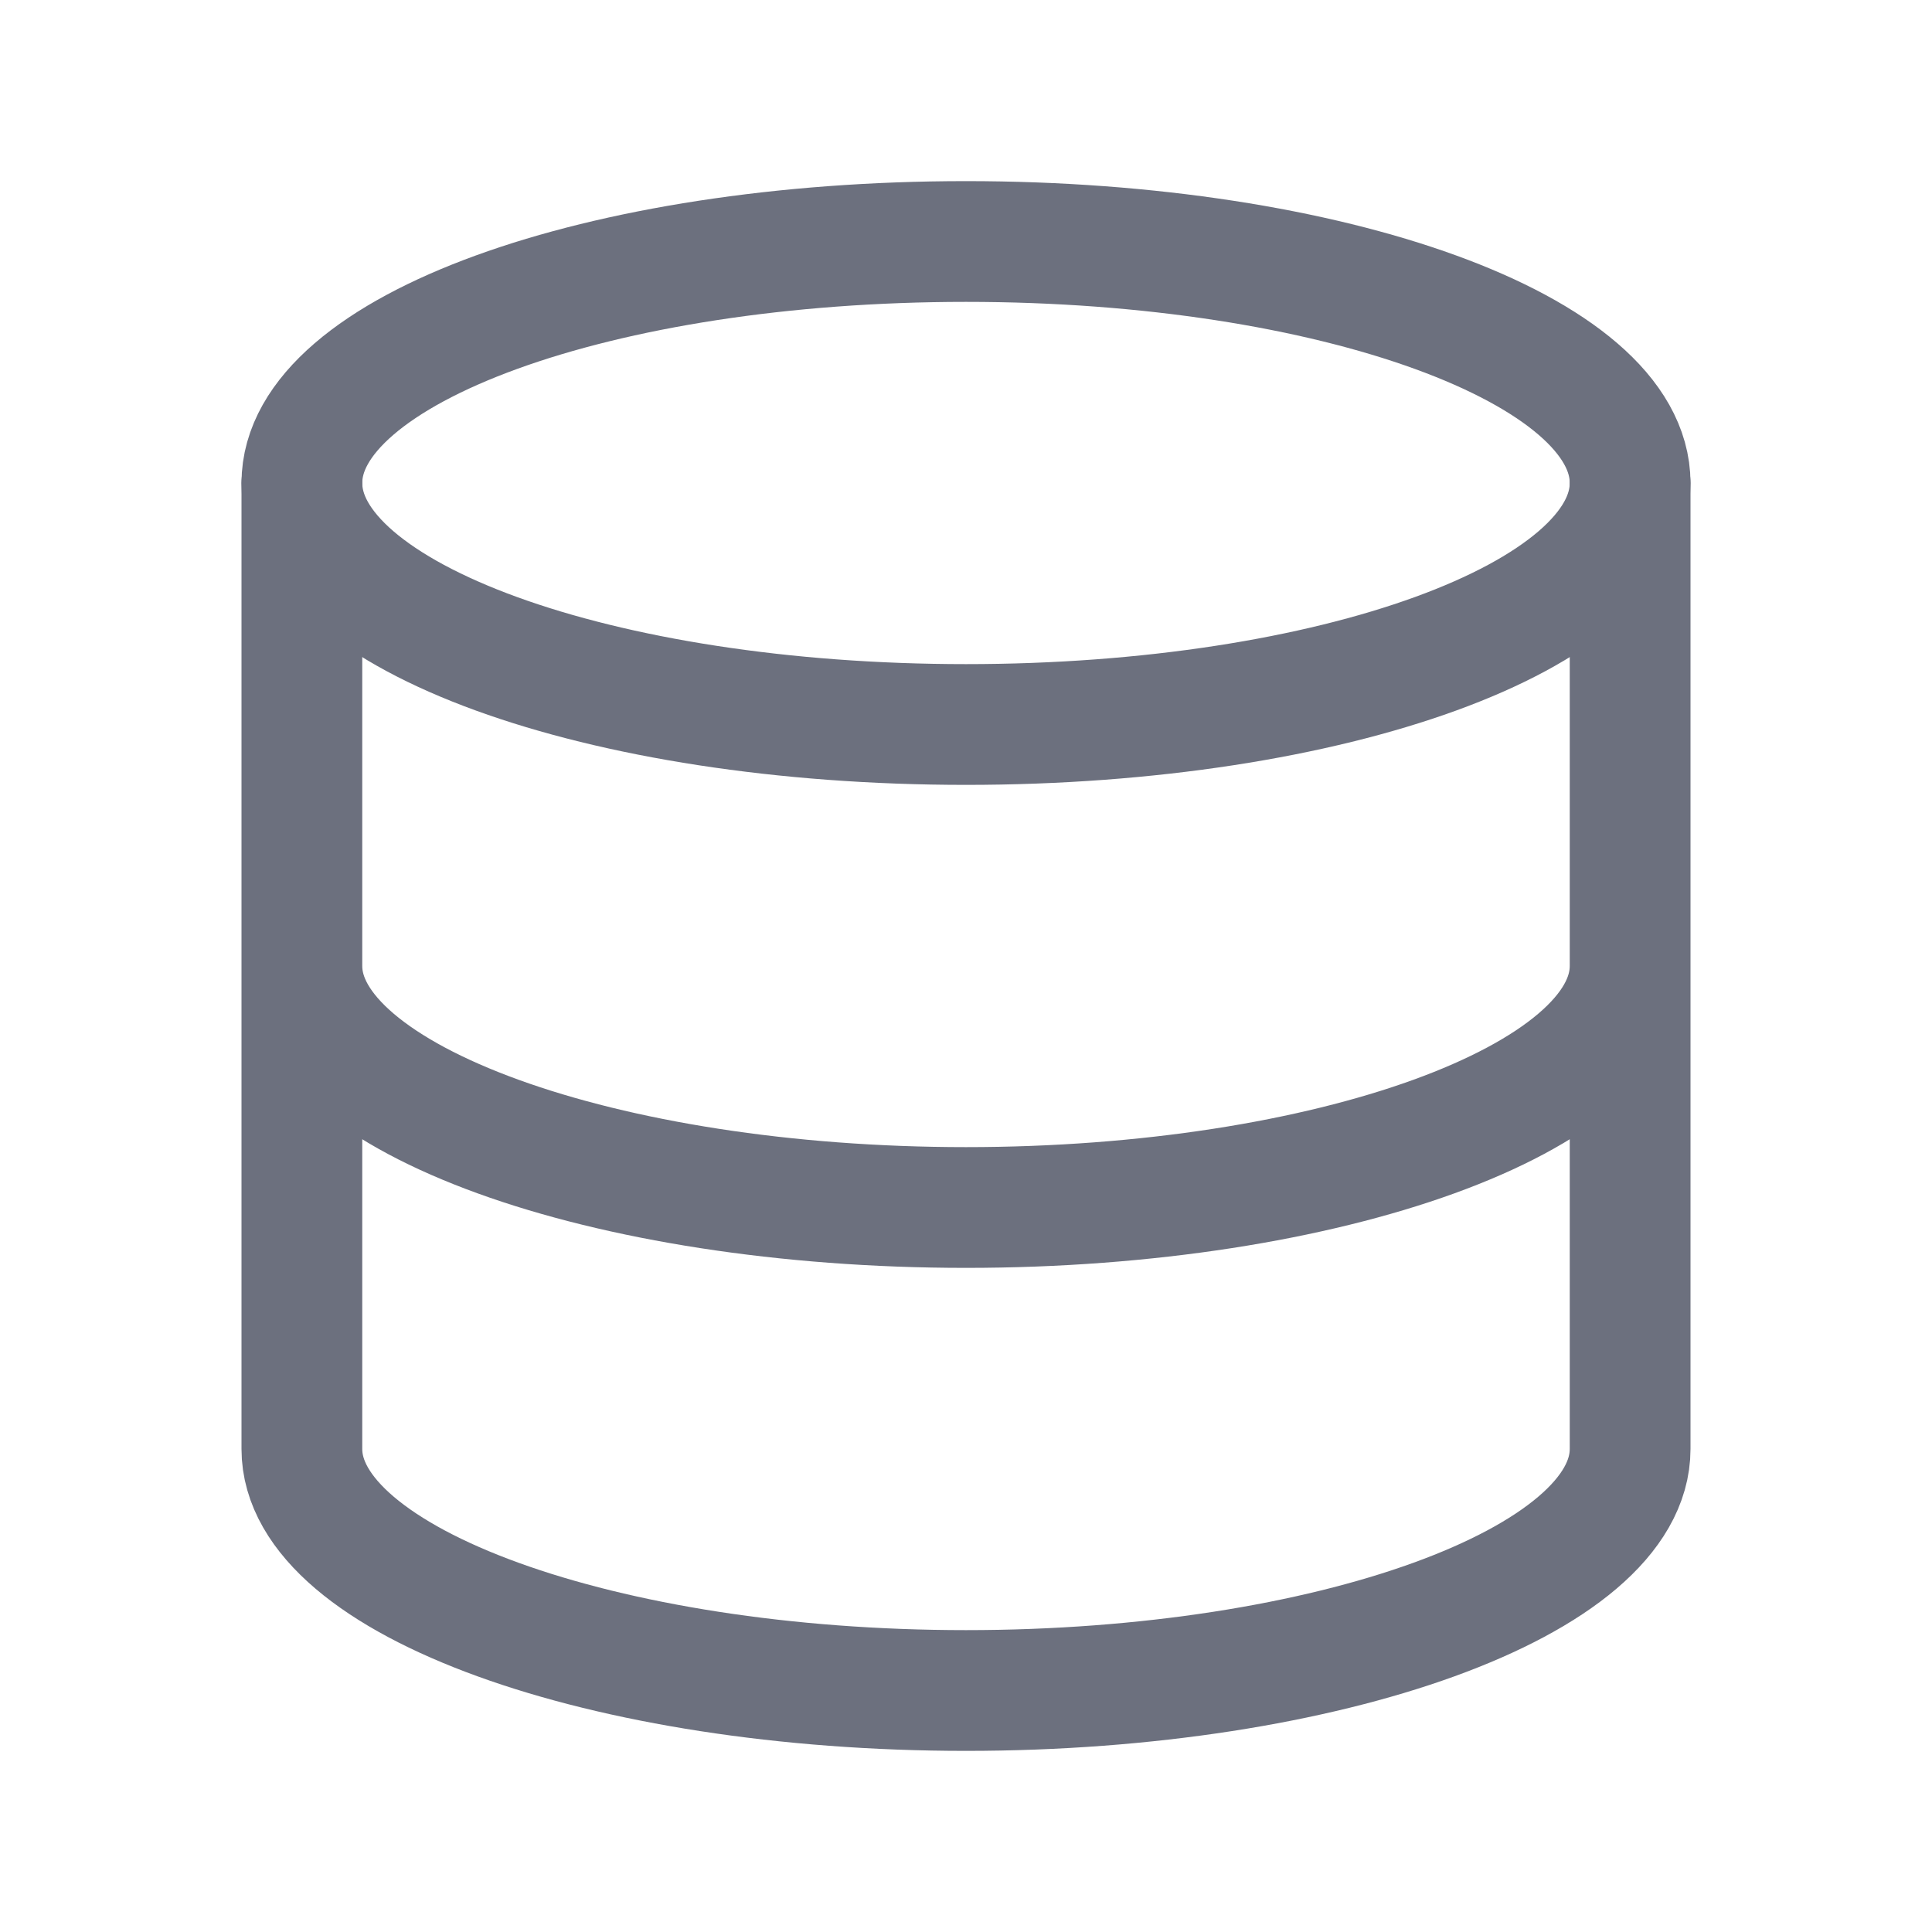
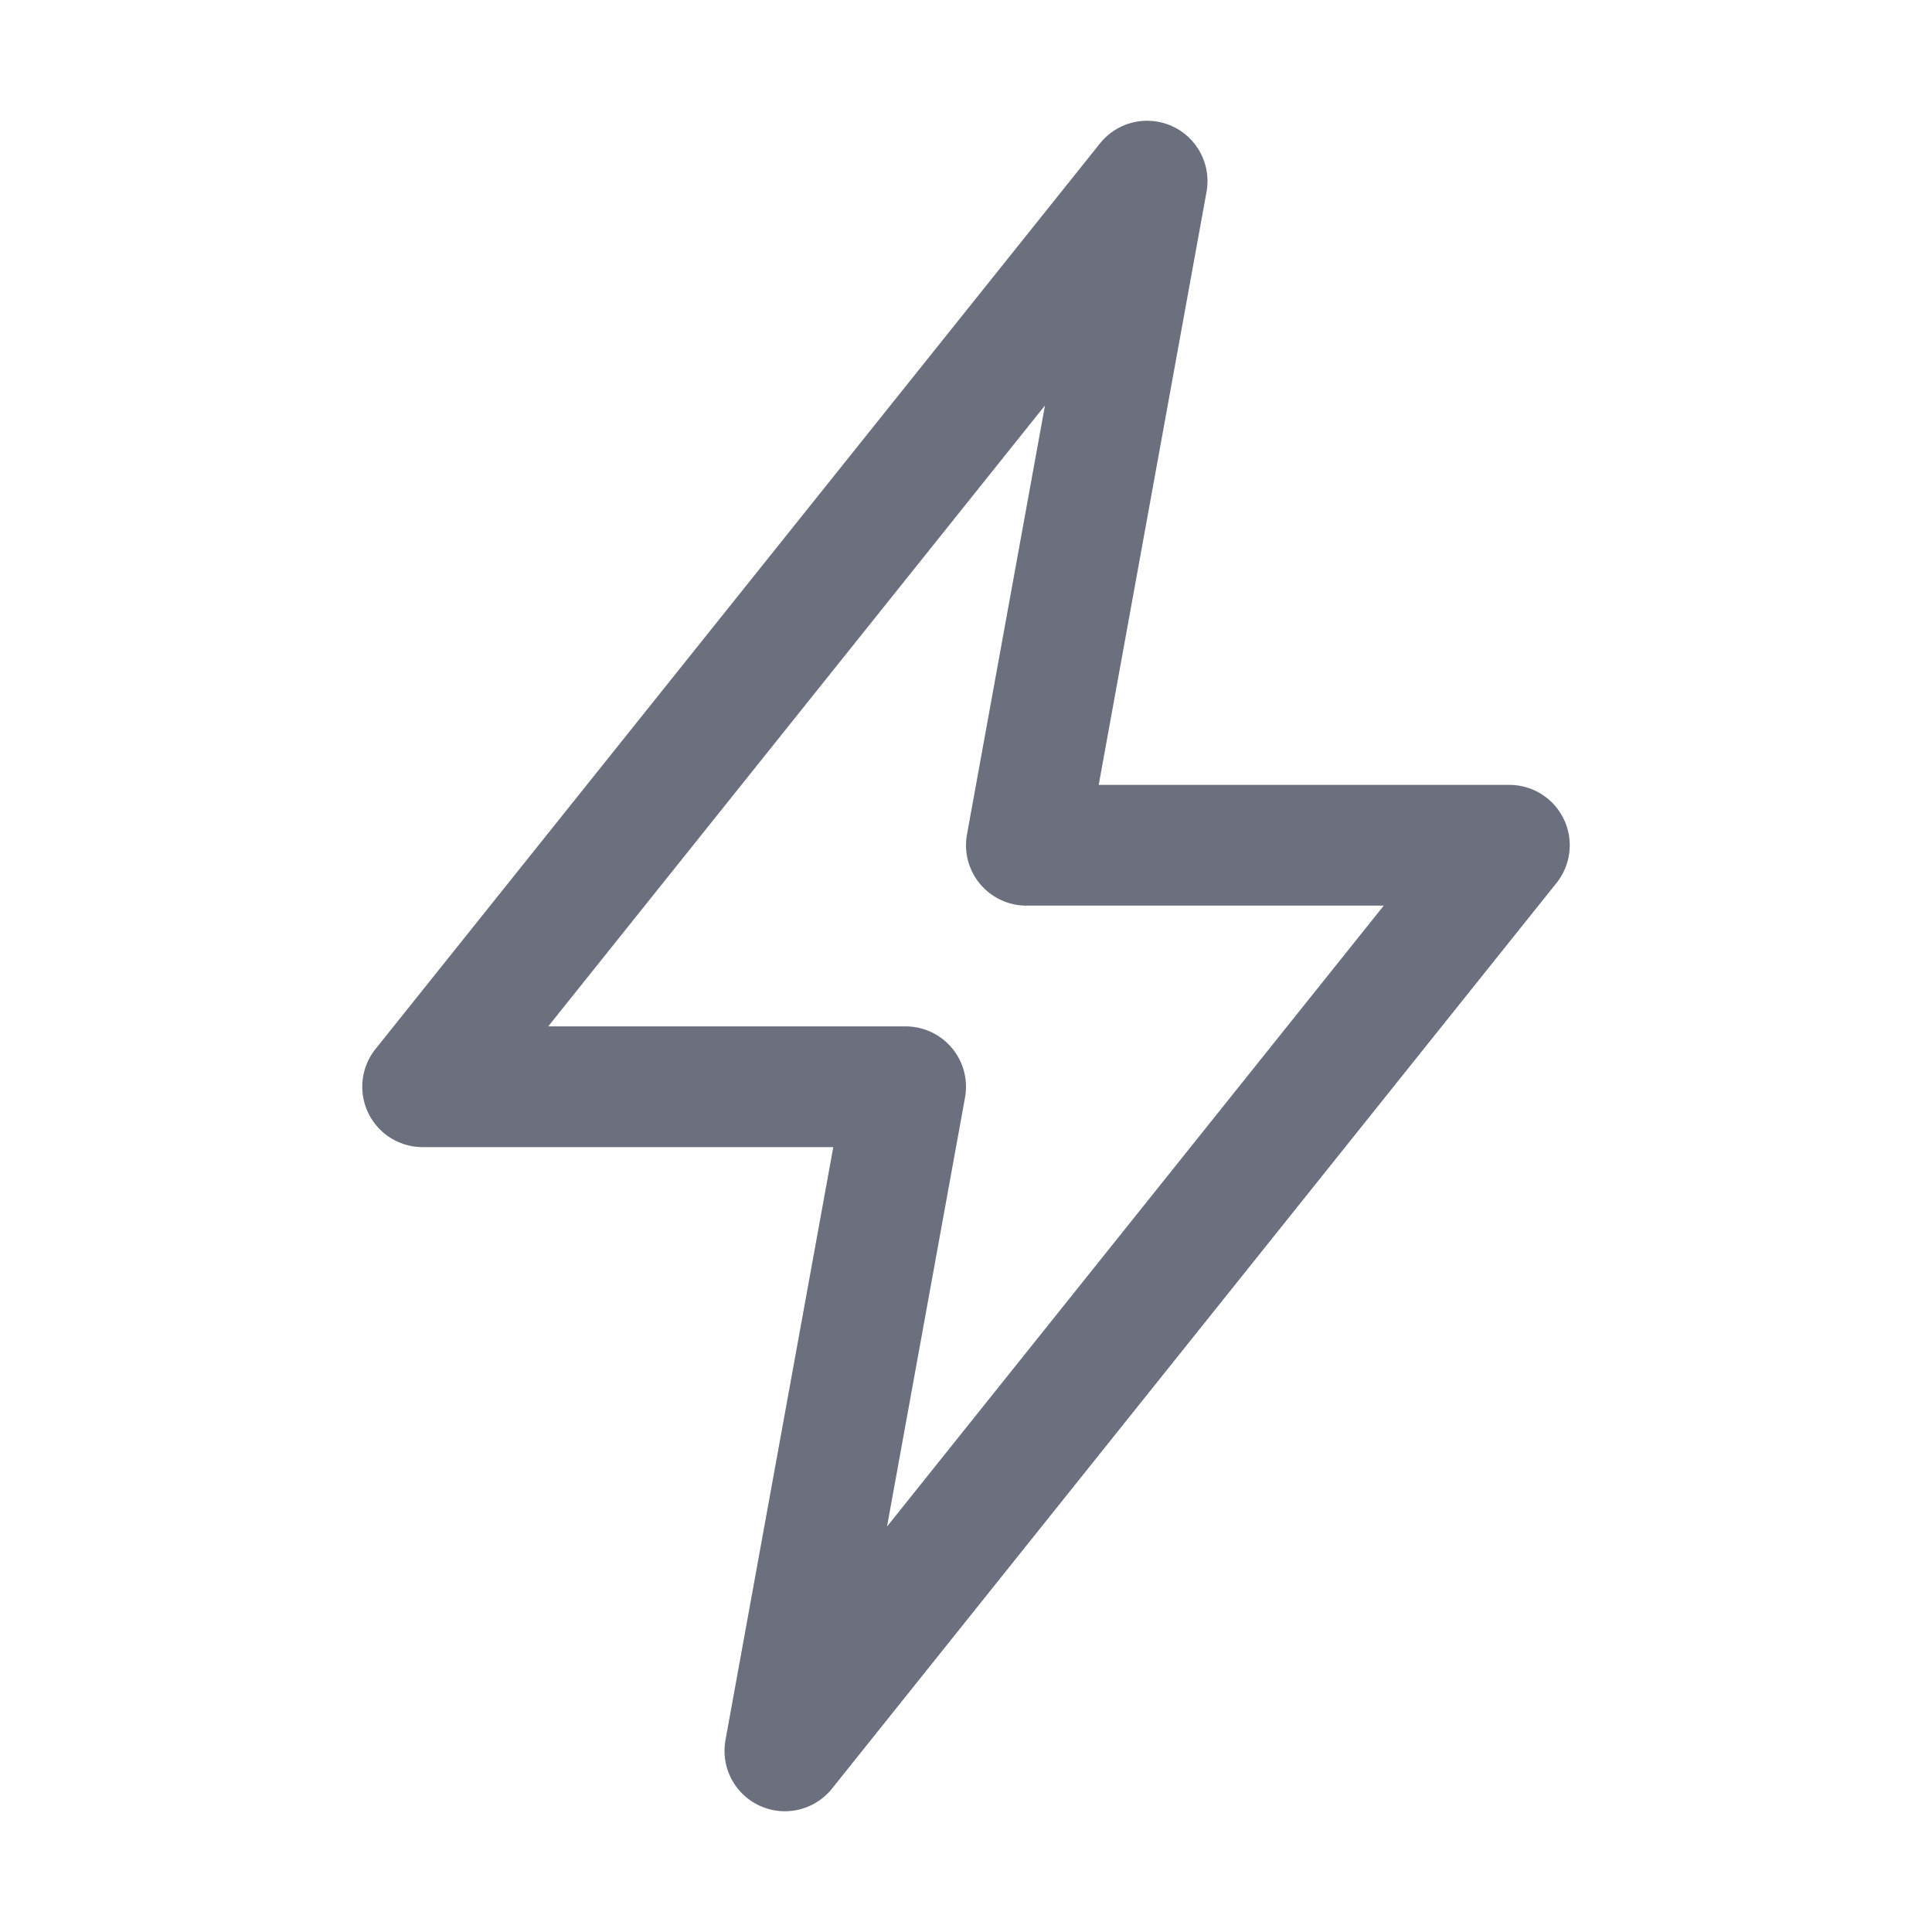
<svg xmlns="http://www.w3.org/2000/svg" width="16" height="16" viewBox="0 0 16 16">
  <g fill="none" stroke="#6C707E" stroke-linecap="round" stroke-linejoin="round">
-     <ellipse cx="8" cy="4" rx="5.5" ry="2" />
-     <path d="M2.5 4v8c0 1.1 2.5 2 5.5 2s5.5-.9 5.5-2V4M2.5 8c0 1.1 2.5 2 5.5 2s5.5-.9 5.5-2" />
+     <path d="M9.5 1.5 3.5 9h4l-1 5.5 6-7.5h-4l1-5.5Z" />
  </g>
</svg>
